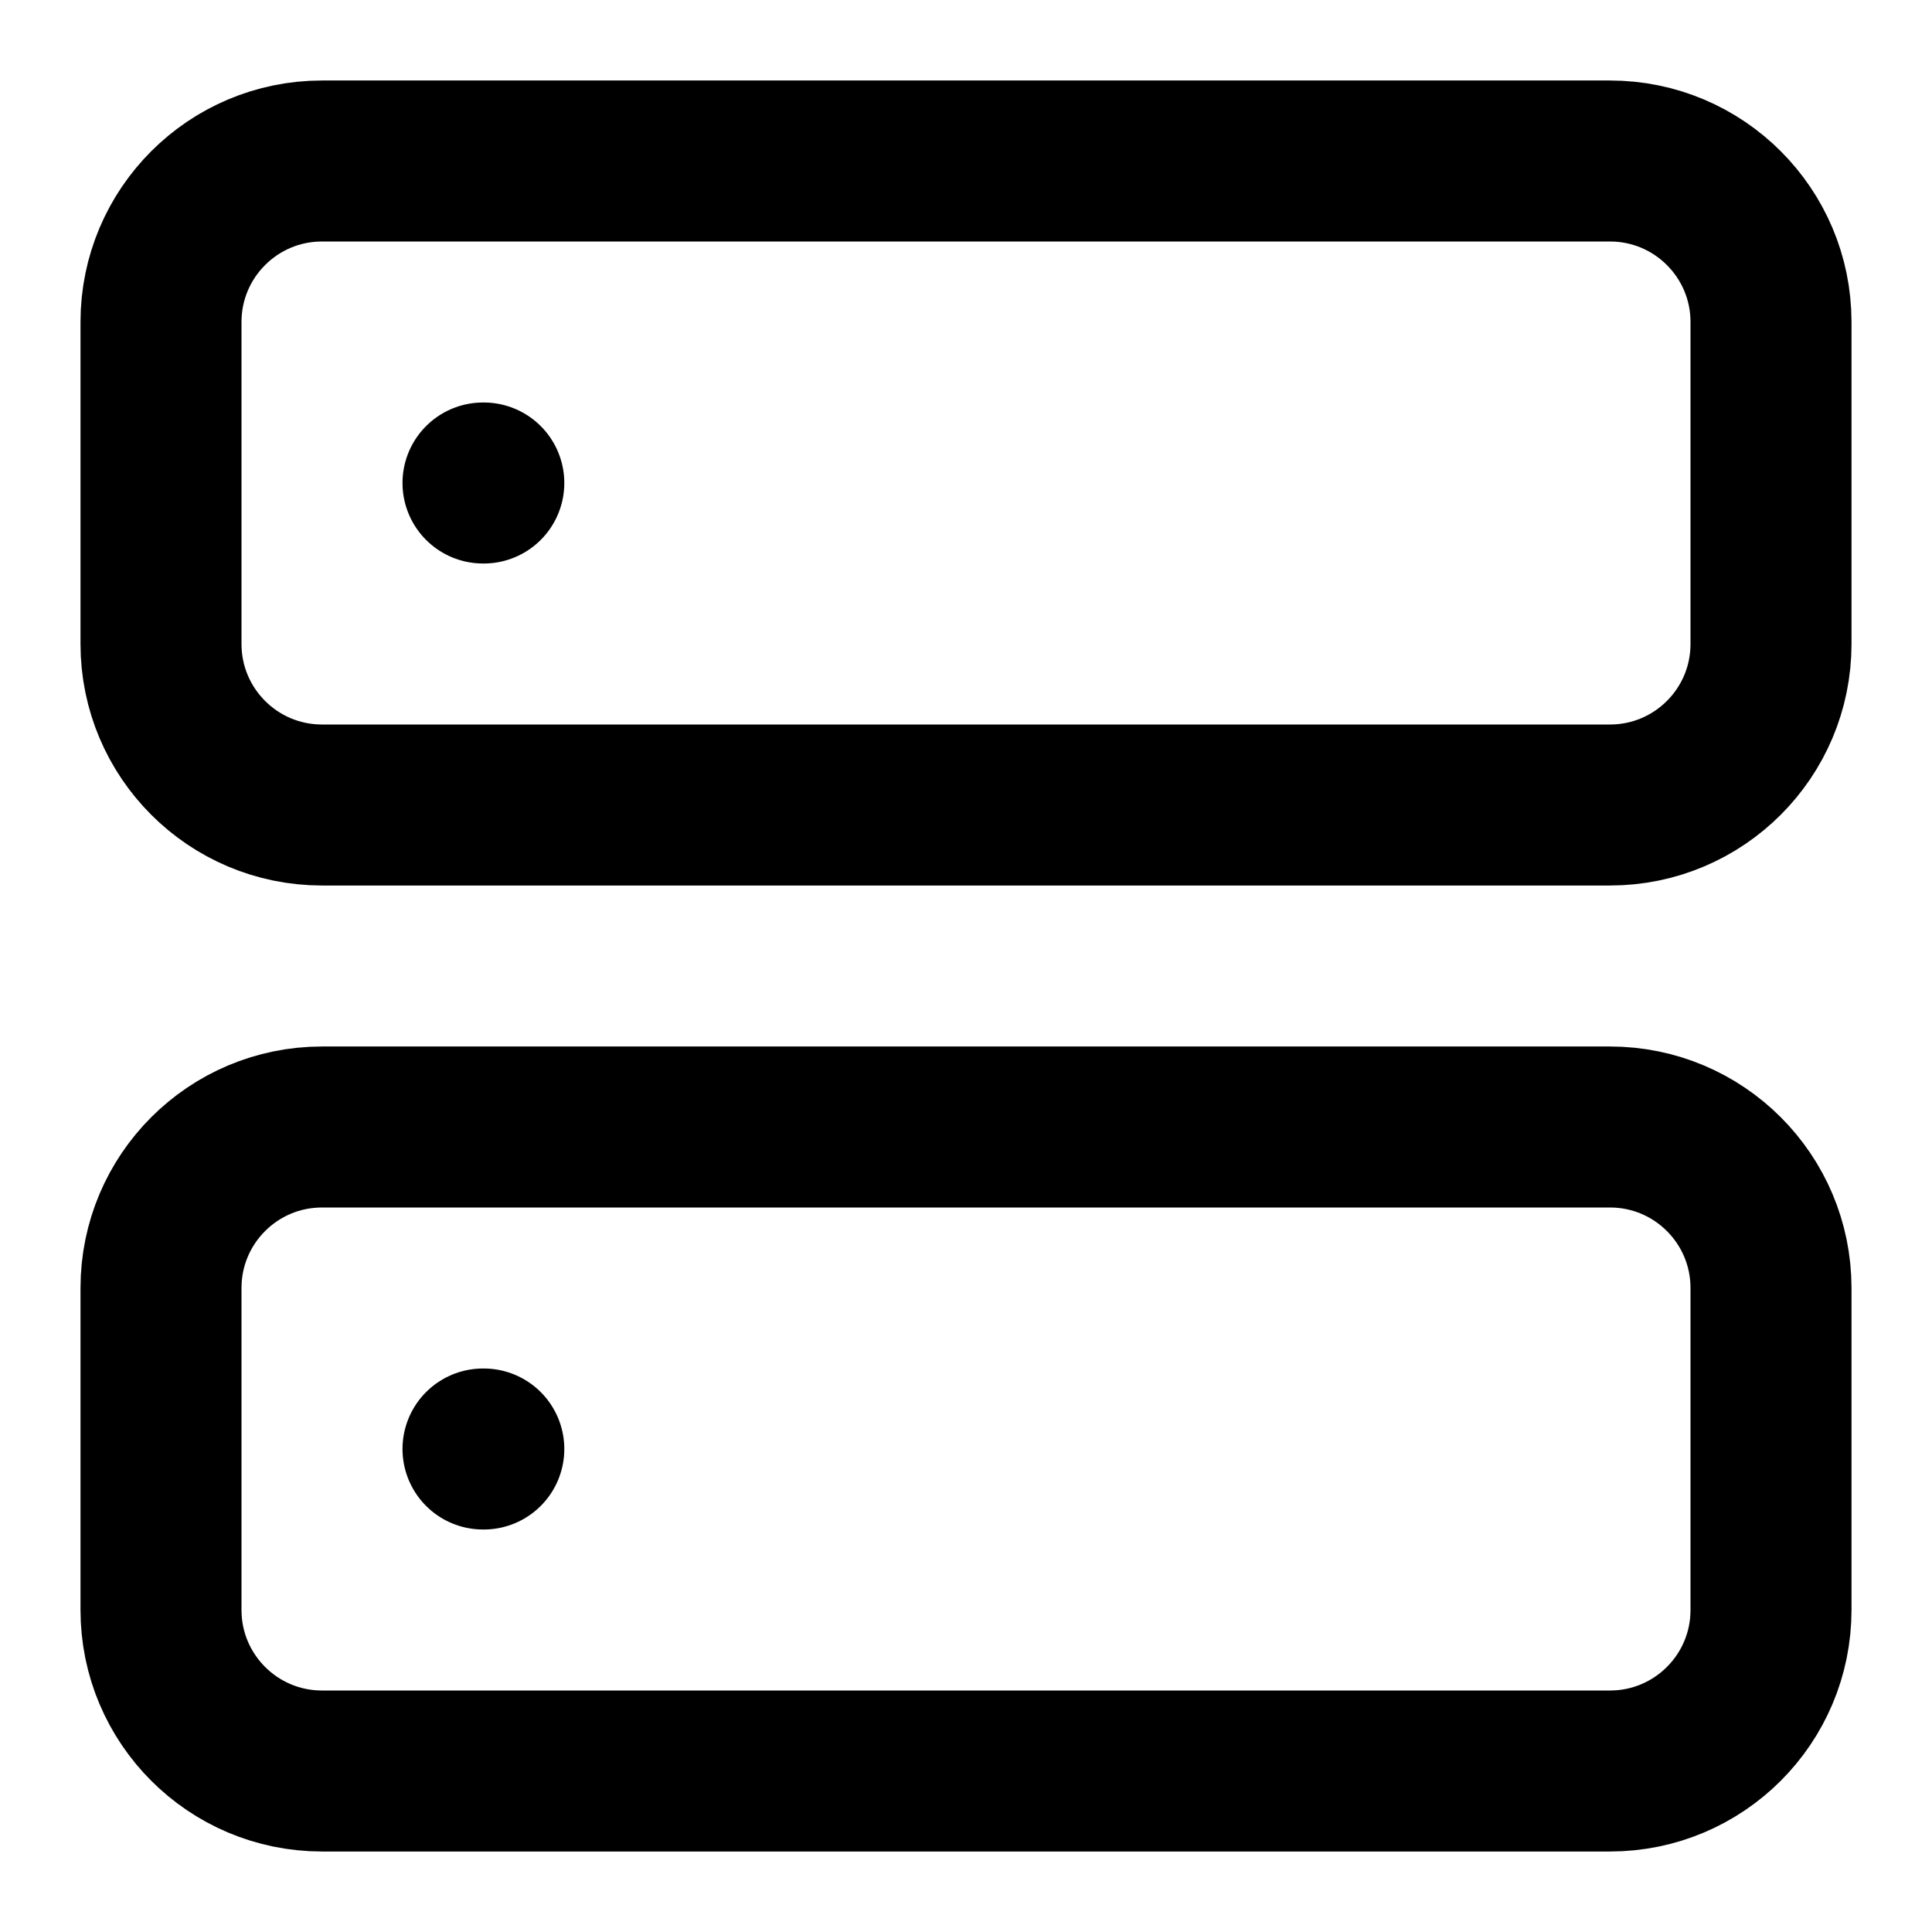
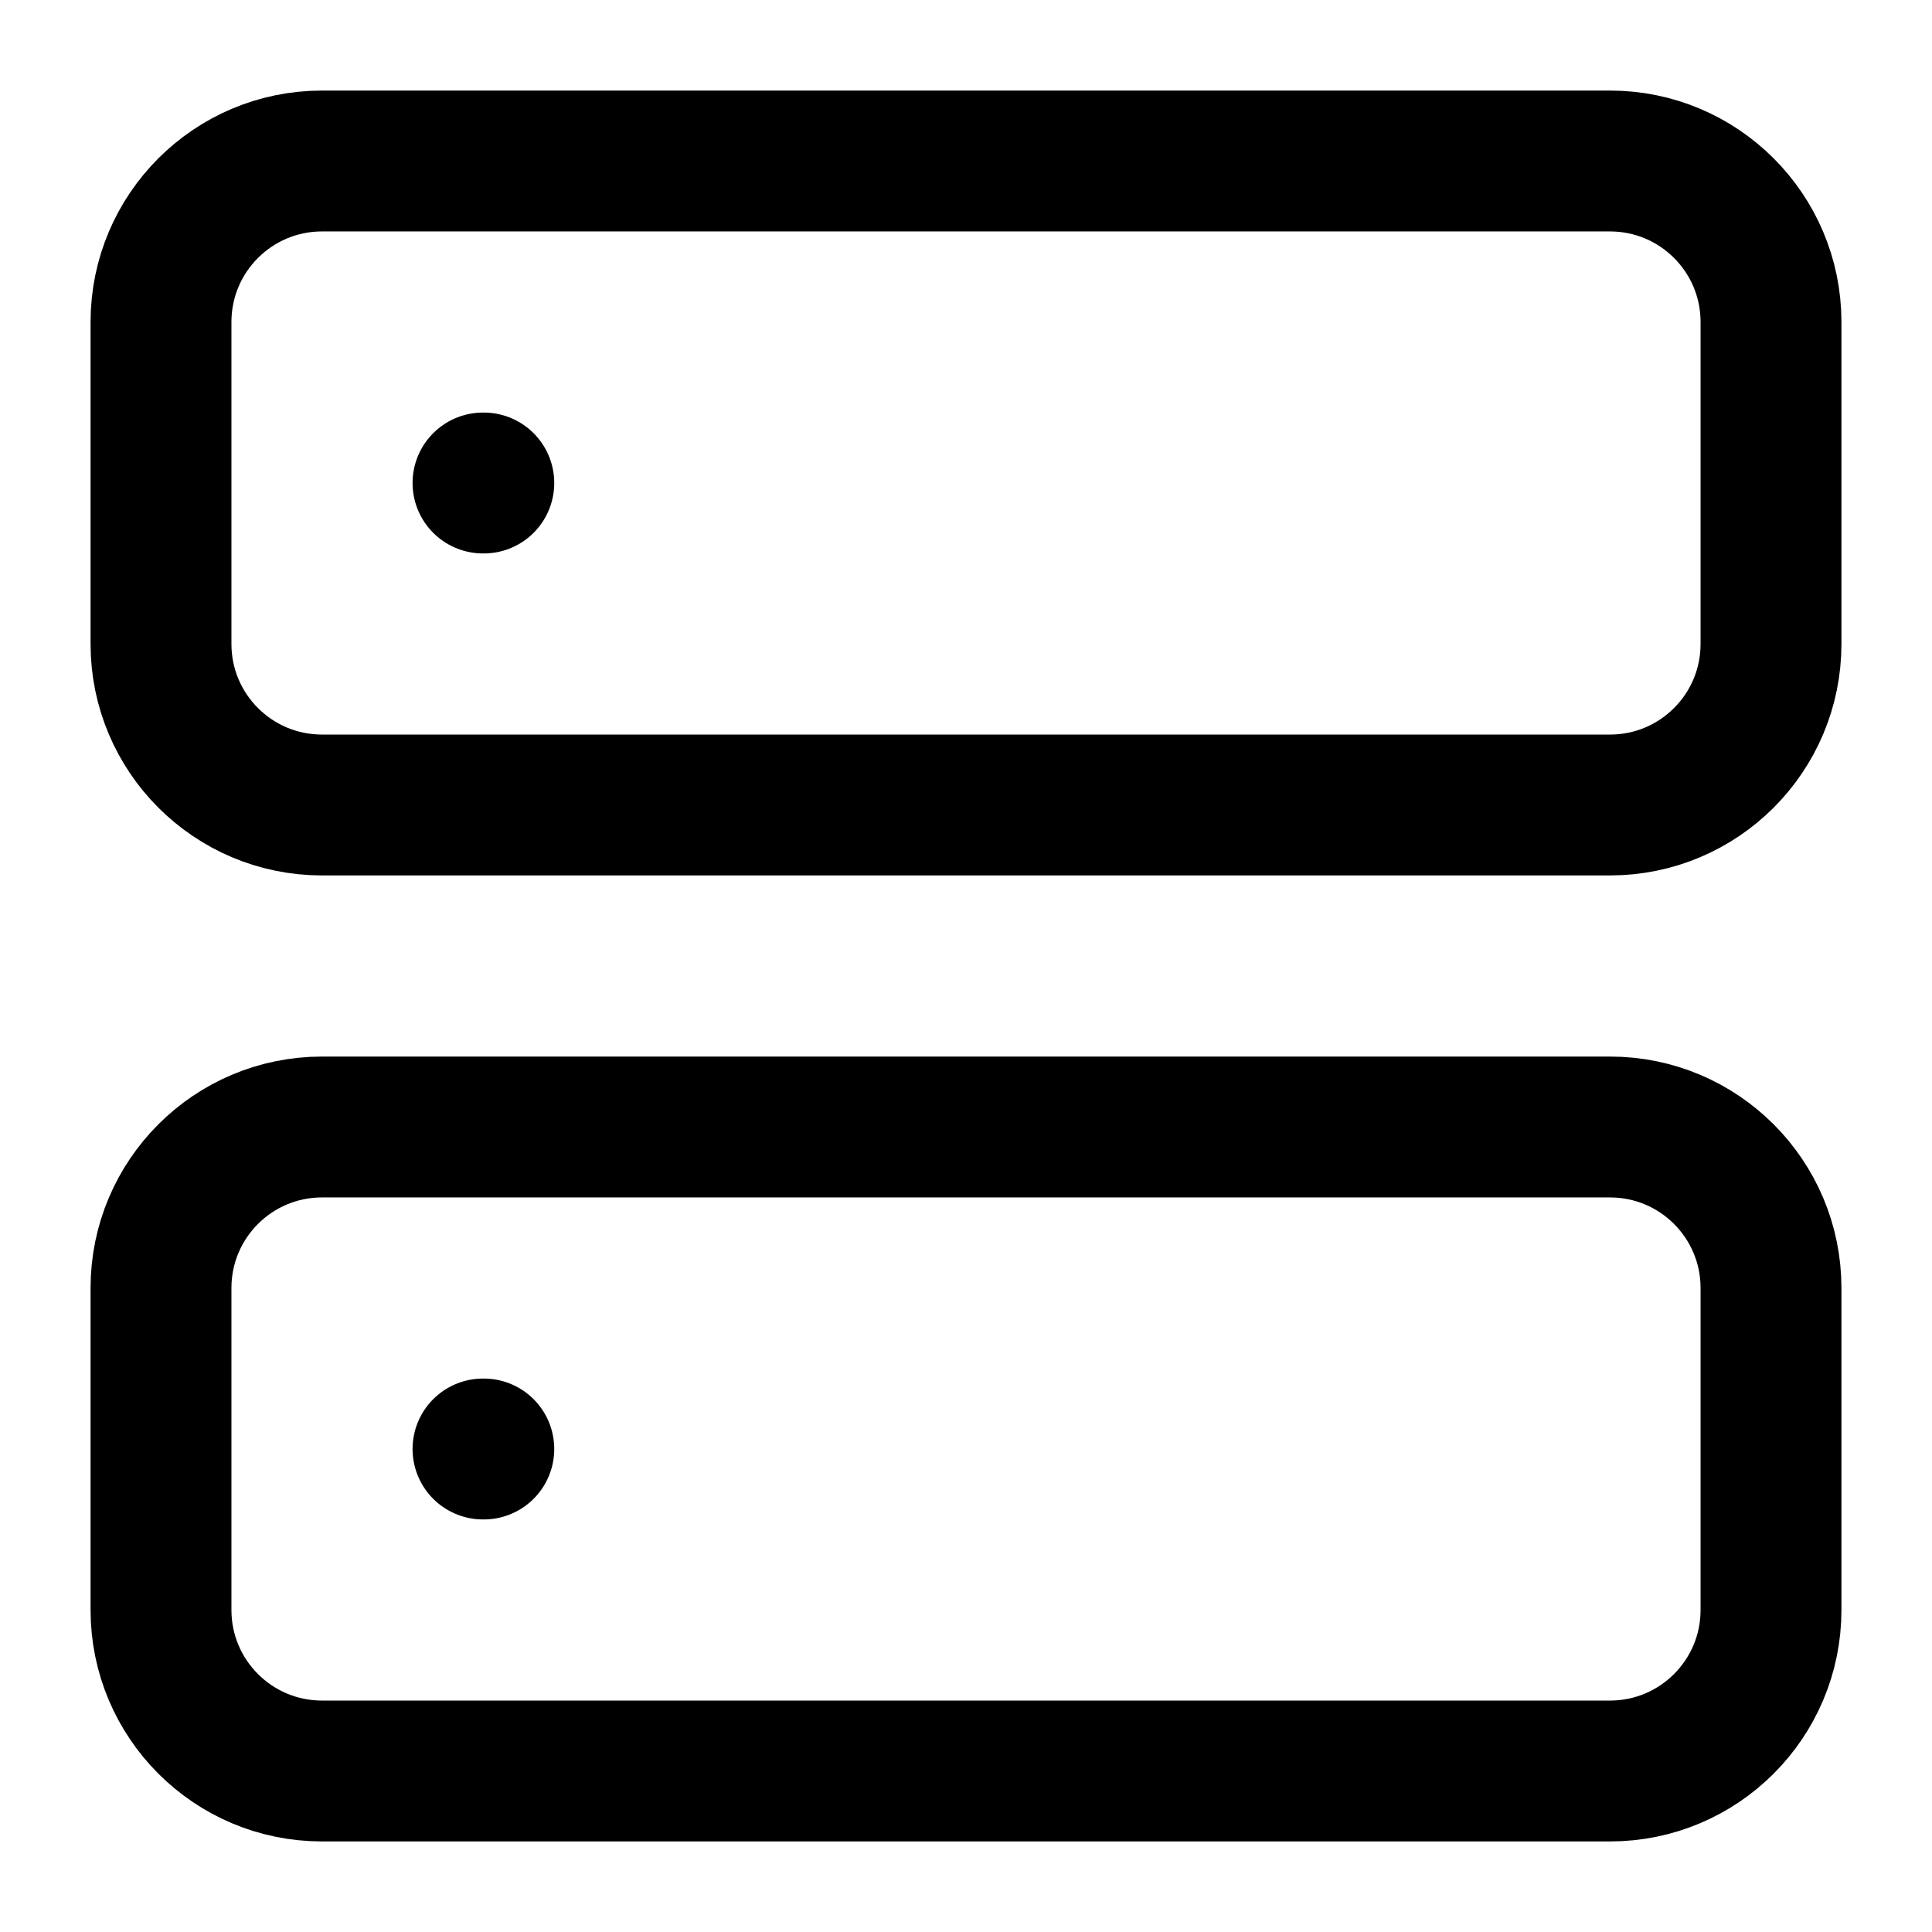
<svg xmlns="http://www.w3.org/2000/svg" width="1em" height="1em" viewBox="0 0 24 24">
-   <g fill="none" stroke="currentColor" stroke-linecap="round" stroke-linejoin="round" stroke-width="2">
+   <g fill="none" stroke="currentColor" stroke-linecap="round" stroke-linejoin="round" stroke-width="1.75">
    <rect width="20" height="8" x="2" y="2" rx="2" ry="2" />
    <rect width="20" height="8" x="2" y="14" rx="2" ry="2" />
    <path d="M6 6h.01M6 18h.01" />
  </g>
</svg>
